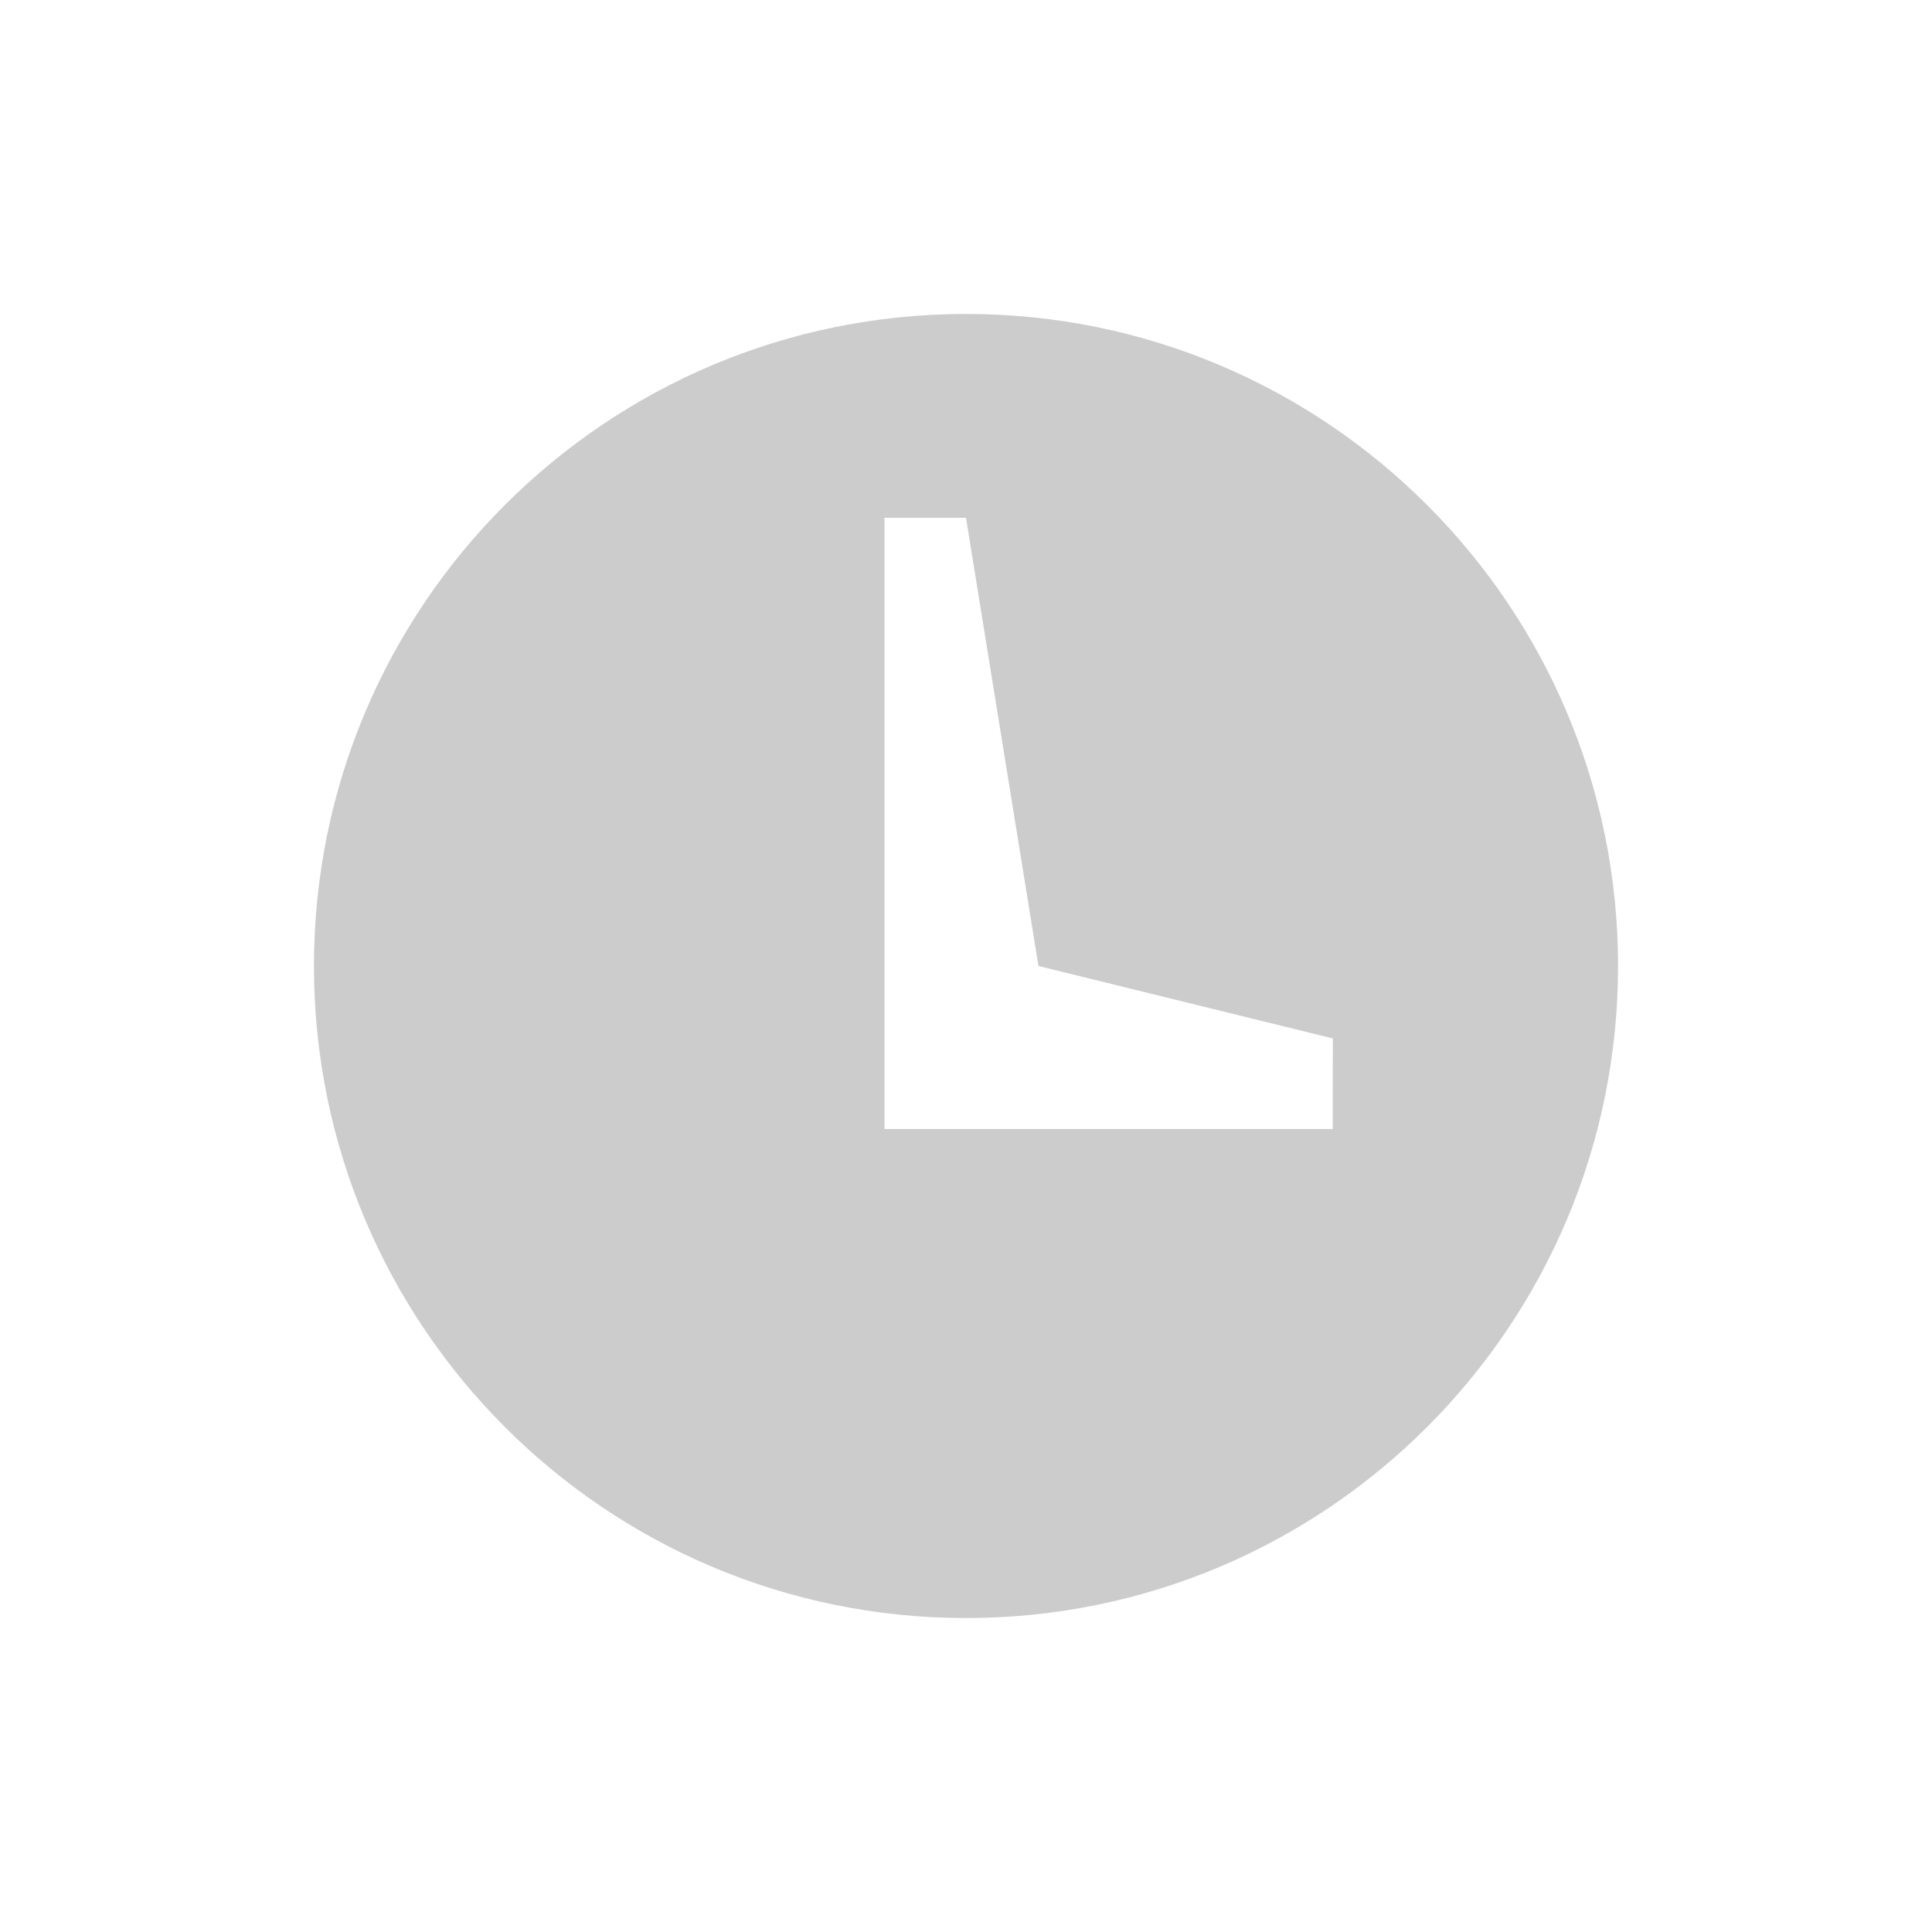
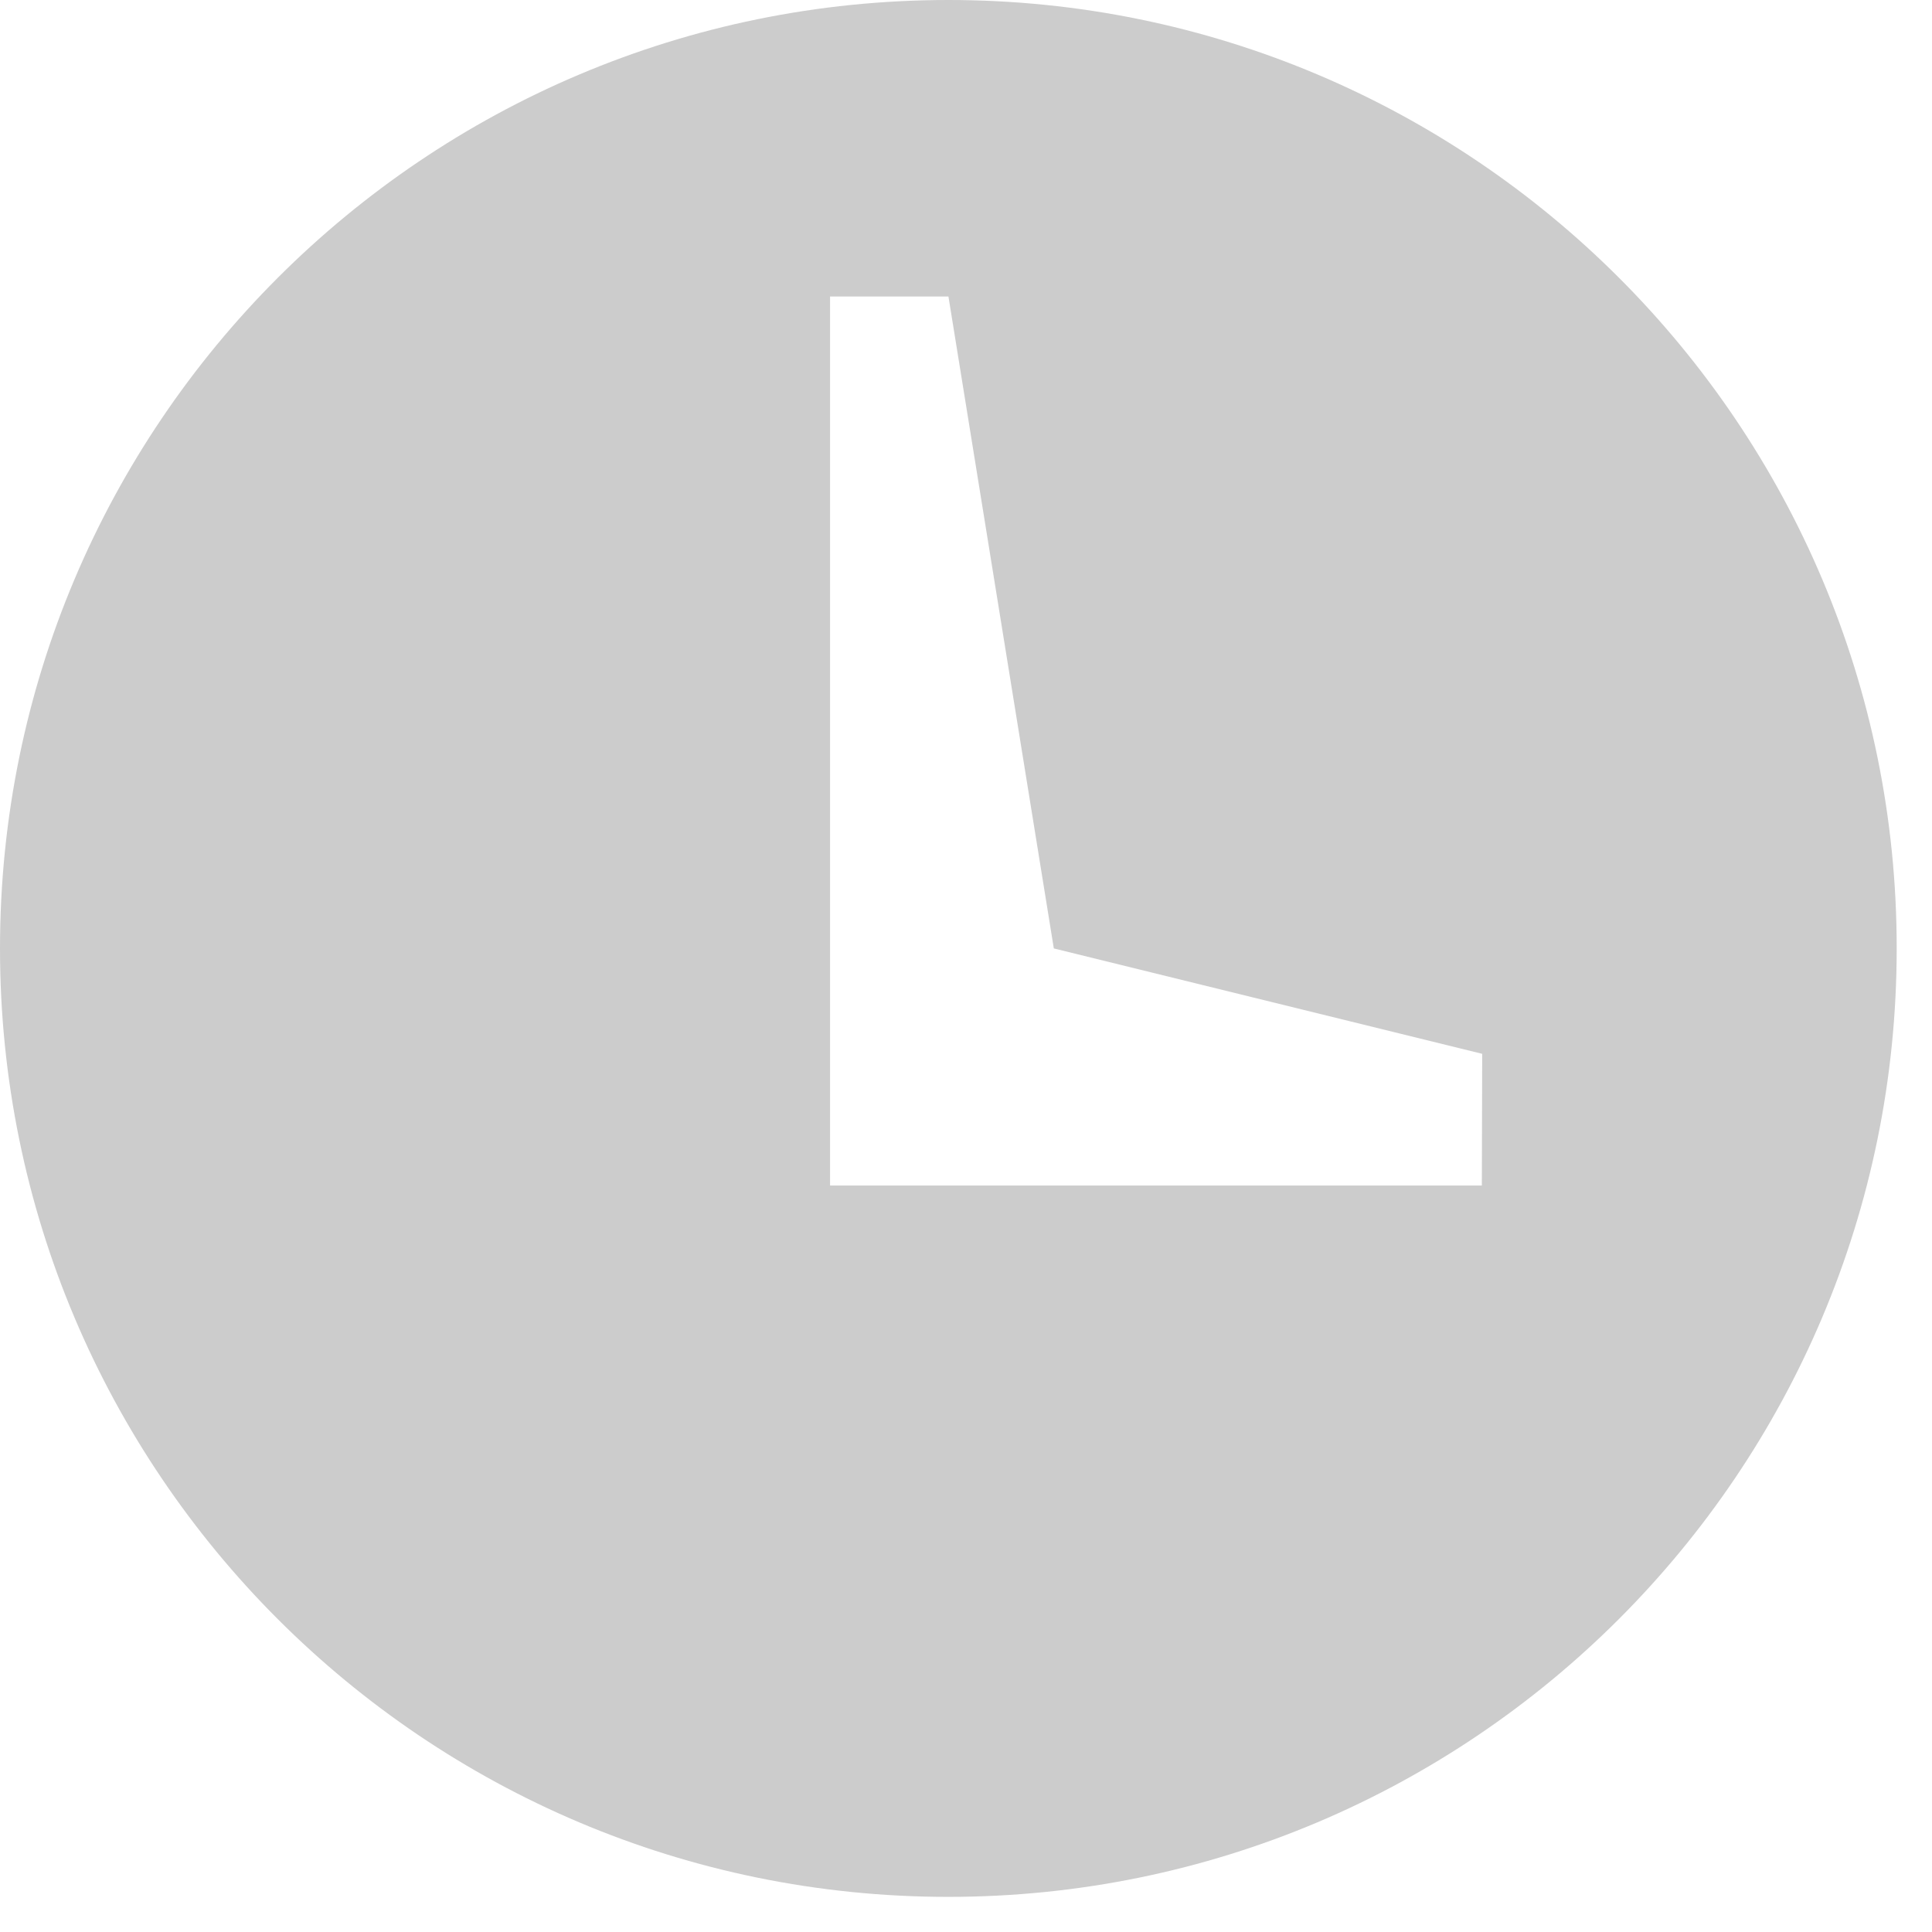
- <svg xmlns="http://www.w3.org/2000/svg" width="16" height="16">
-   <path fill="#ccc" d="M8 2.6c-2.983 0-5.4 2.418-5.4 5.4s2.417 5.4 5.4 5.4c2.982 0 5.4-2.418 5.4-5.4s-2.418-5.4-5.4-5.4zm3.037 6.75h-3.712v-5.062h.675l.6 3.712 2.438.6-.001.75z" />
+ <svg xmlns="http://www.w3.org/2000/svg" width="11" height="11">
+   <path fill="#ccc" d="M5.4 0c-2.983 0-5.4 2.418-5.4 5.4s2.417 5.4 5.399 5.4 5.4-2.418 5.4-5.4c.001-2.982-2.417-5.4-5.399-5.4zm3.037 6.75h-3.711v-5.062h.674l.6 3.712 2.439.6-.002.75z" />
</svg>
